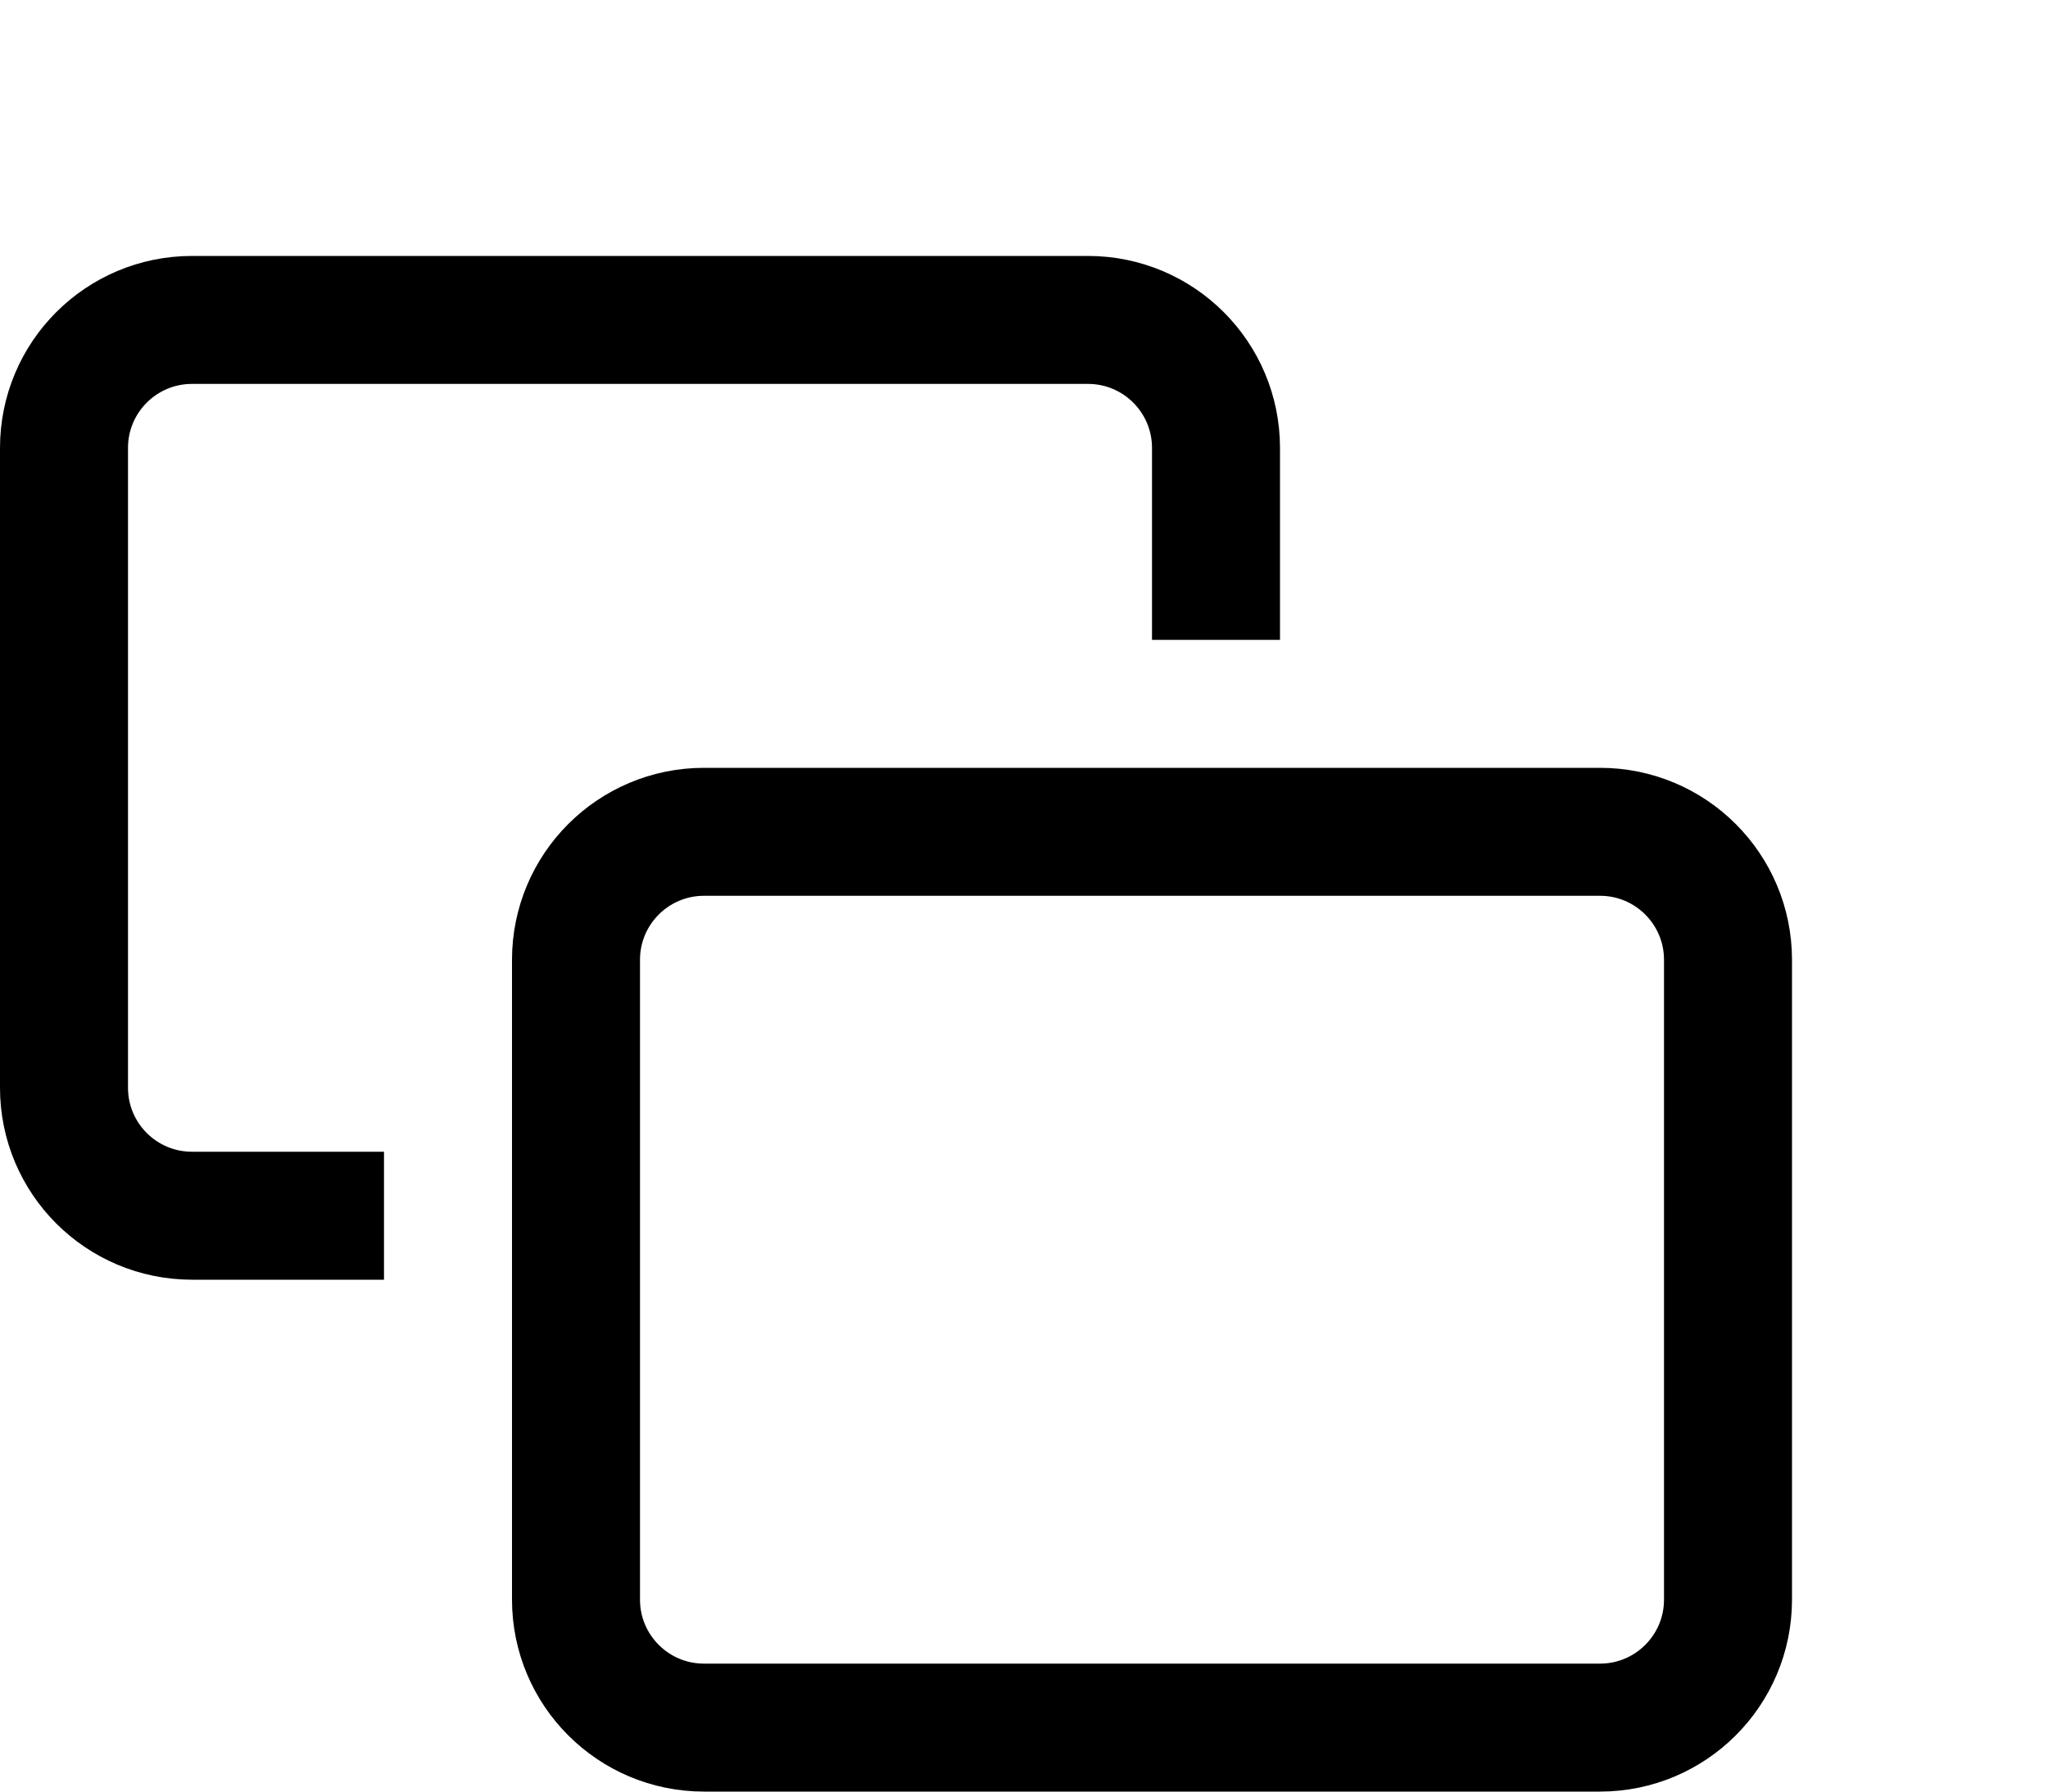
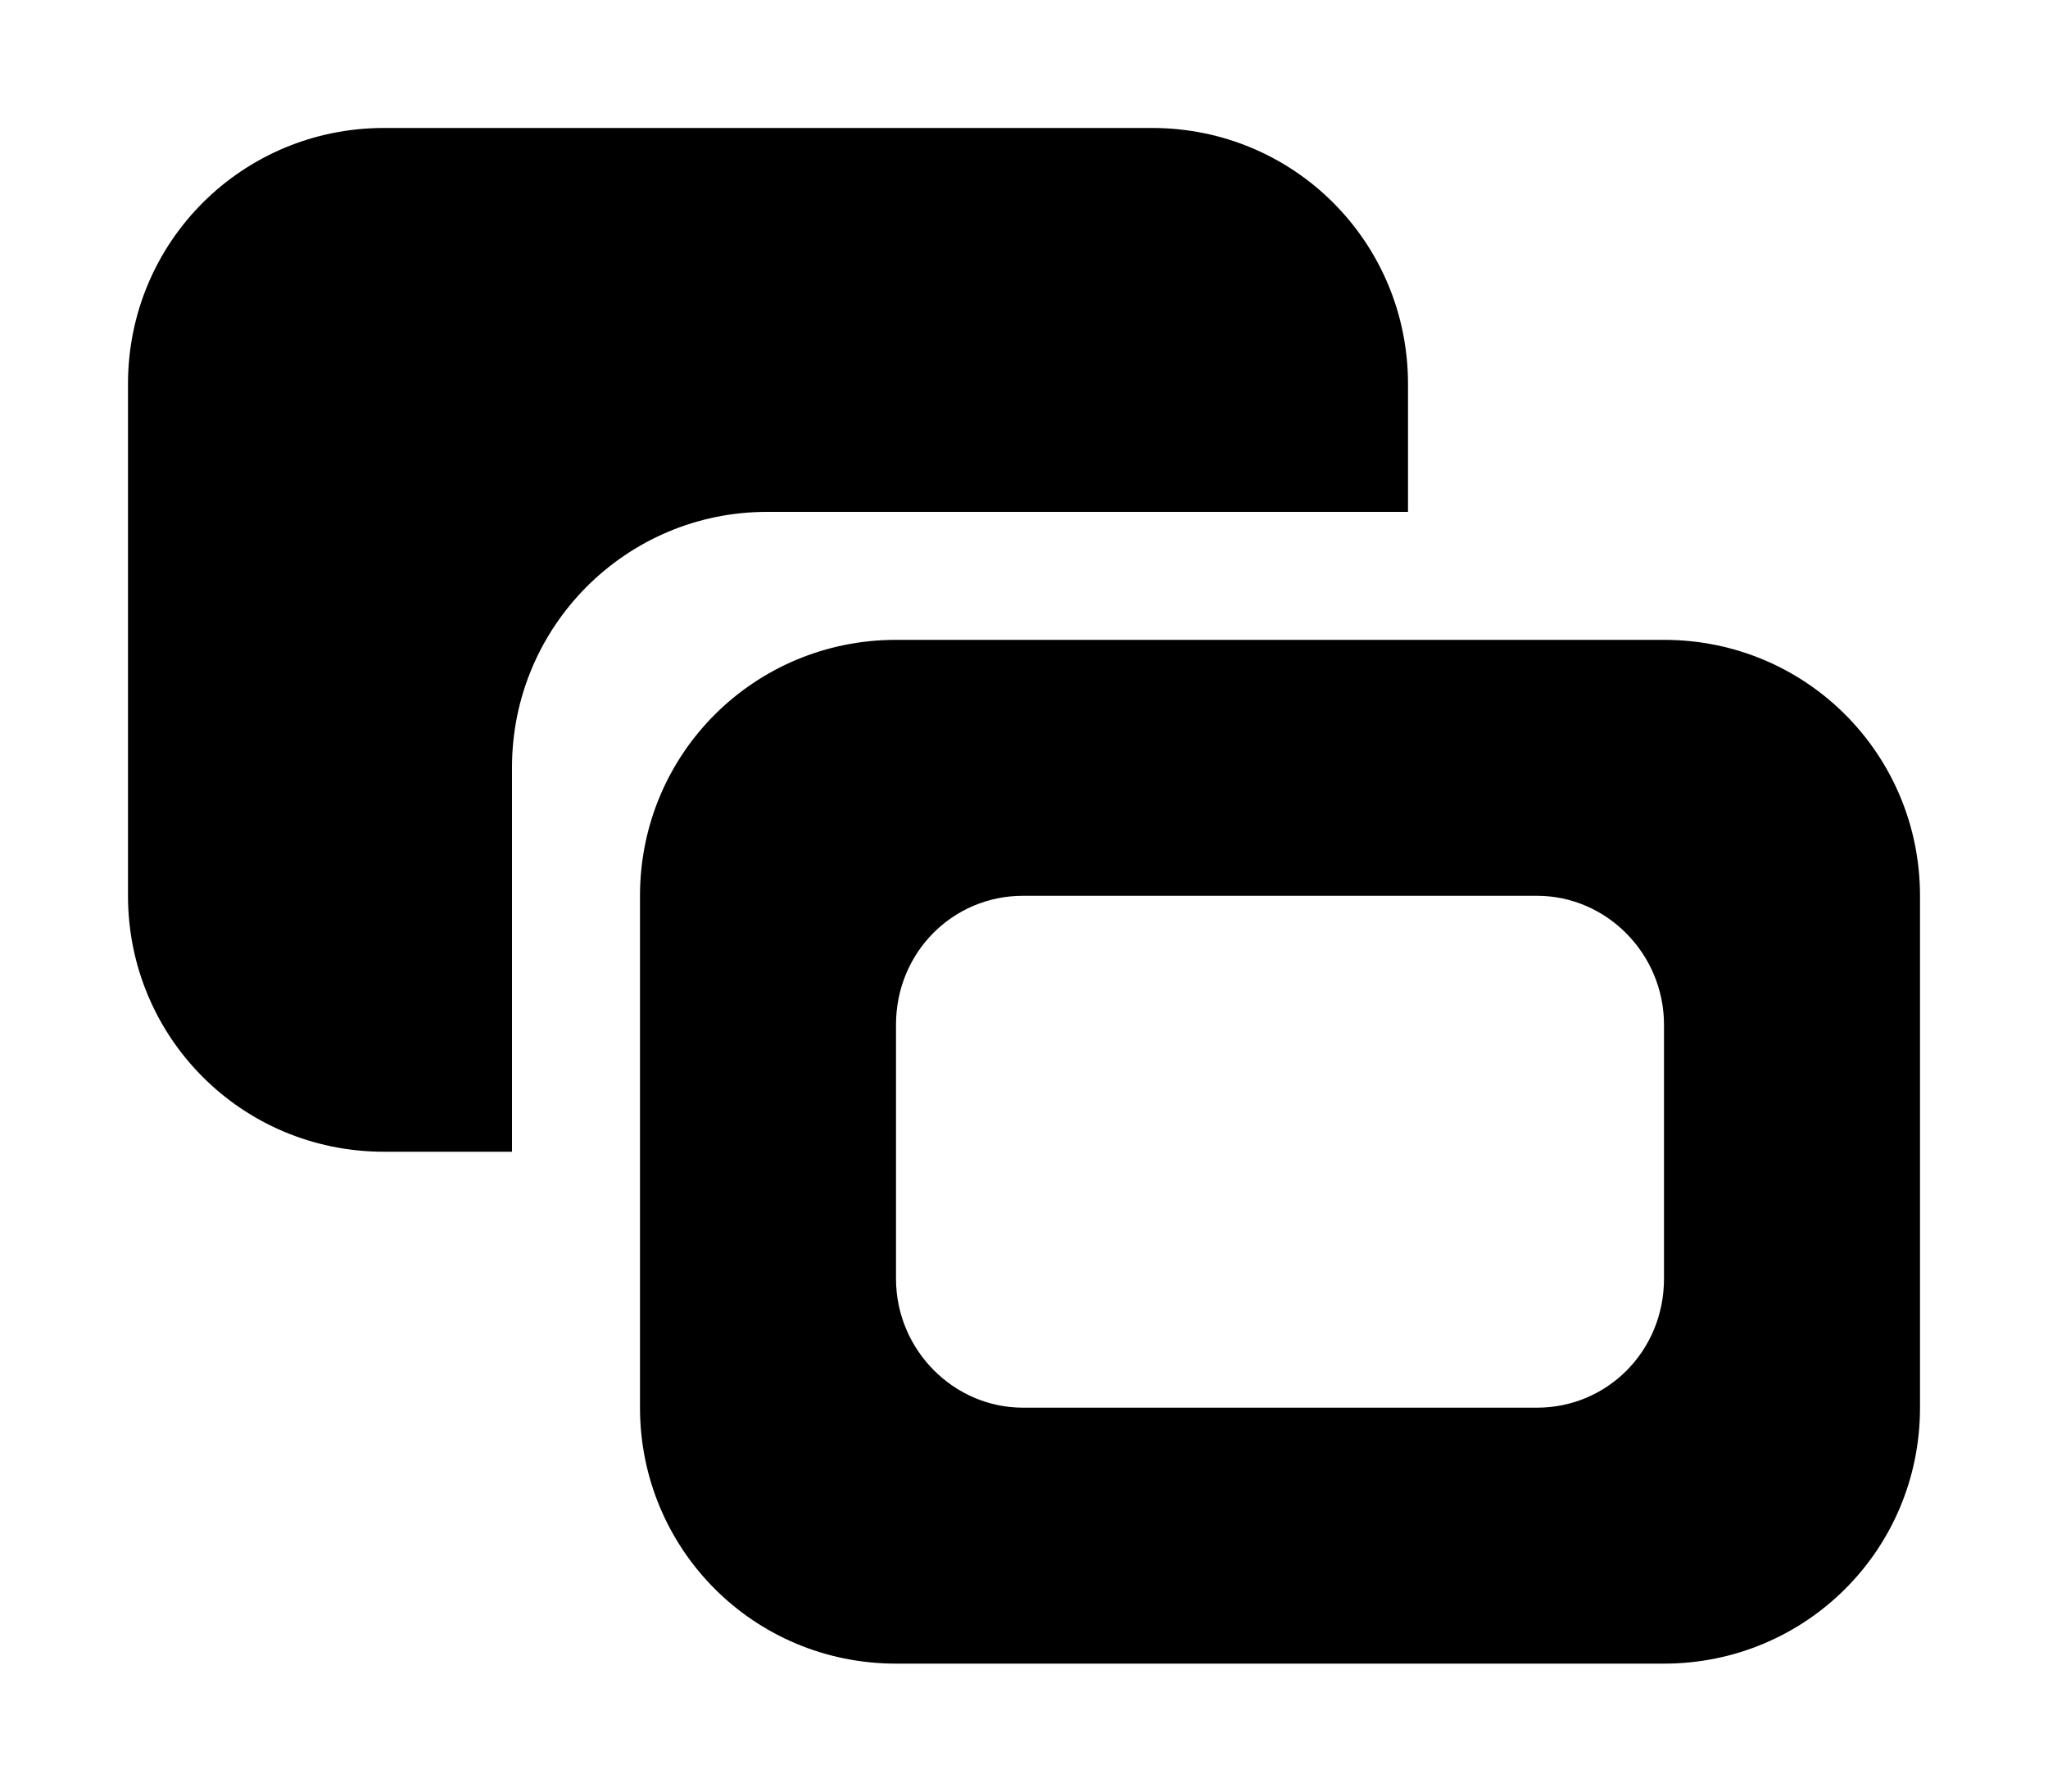
<svg xmlns="http://www.w3.org/2000/svg" version="1.1" viewBox="0 0 16 14">
-   <clipPath id="1">
-     <path d="M 0 3.5 L 0 10 L 3 10 L 3 5 L 10 5 L 10 2 L 0 2 L 0 3.5 Z" />
-   </clipPath>
-   <rect fill="none" stroke="black" x="4.5" y="6.5" width="9" height="7" rx="1" />
-   <rect fill="none" stroke="black" clip-path="url(#1)" x="0.5" y="2.5" width="9" height="7" rx="1" />
+   <path d="M 3 1 L 9 1 C 10.113 1 11 1.895 11 3 L 11 4 L 5.992 4 C 4.891 4 4 4.895 4 5.996 L 4 9 L 3 9 C 1.887 9 1 8.105 1 7 L 1 3 C 1 1.887 1.895 1 3 1 Z" />
+   <path d="M 7 5 L 13 5 C 14.113 5 15 5.895 15 7 L 15 11 C 15 12.113 14.105 13 13 13 L 7 13 C 5.887 13 5 12.105 5 11 L 5 7 C 5 5.887 5.895 5 7 5 Z M 7.992 7 C 7.445 7 7 7.441 7 8.008 L 7 9.992 C 7 10.547 7.449 11 7.992 11 L 12.008 11 C 12.555 11 13 10.559 13 9.992 L 13 8.008 C 13 7.453 12.551 7 12.008 7 Z" />
</svg>
